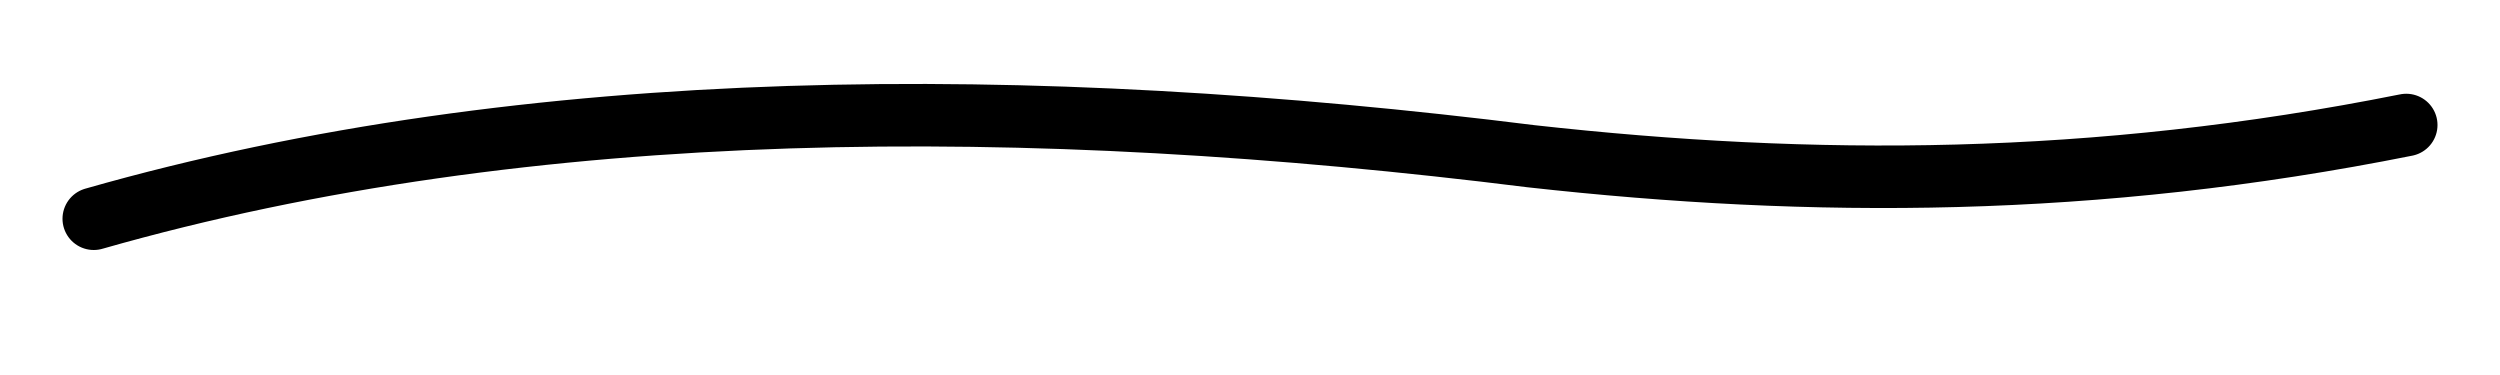
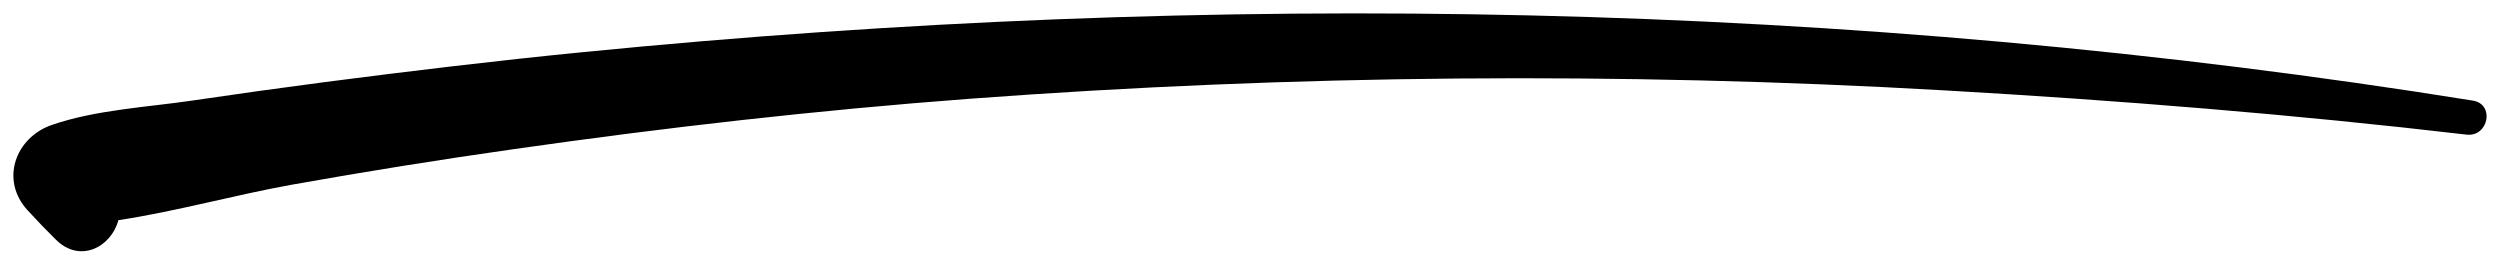
- <svg xmlns="http://www.w3.org/2000/svg" viewBox="0 0 160 24" fill="none" stroke="currentColor" stroke-width="4" stroke-linecap="round" aria-hidden="true">
-   <path d="M6 14c28-8 60-8 92-4 18 2 36 2 56-2" />
+ <svg xmlns="http://www.w3.org/2000/svg" fill="currentColor" aria-hidden="true" viewBox="1.225 168.565 373.248 39.508">
+   <path d="M370.422 183.586c-93.192-14.973-188.192-16.531-282.059-7.246-12.945 1.273-25.86 2.824-38.758 4.496-6.496.848-12.972 1.75-19.449 2.71-6.914 1.028-14.554 1.392-21.172 3.665-5.468 1.871-7.793 8.254-3.625 12.762a112 112 0 0 0 4.118 4.28c3.617 3.712 8.351 1.227 9.418-2.815 8.69-1.32 17.453-3.786 25.945-5.305a939 939 0 0 1 33.148-5.309c22.625-3.234 45.36-5.82 68.149-7.523a1106 1106 0 0 1 145.34-1.246c26.07 1.492 52.066 3.574 78.003 6.61 3.27.382 4.258-4.548.942-5.08m0 0" />
</svg>
